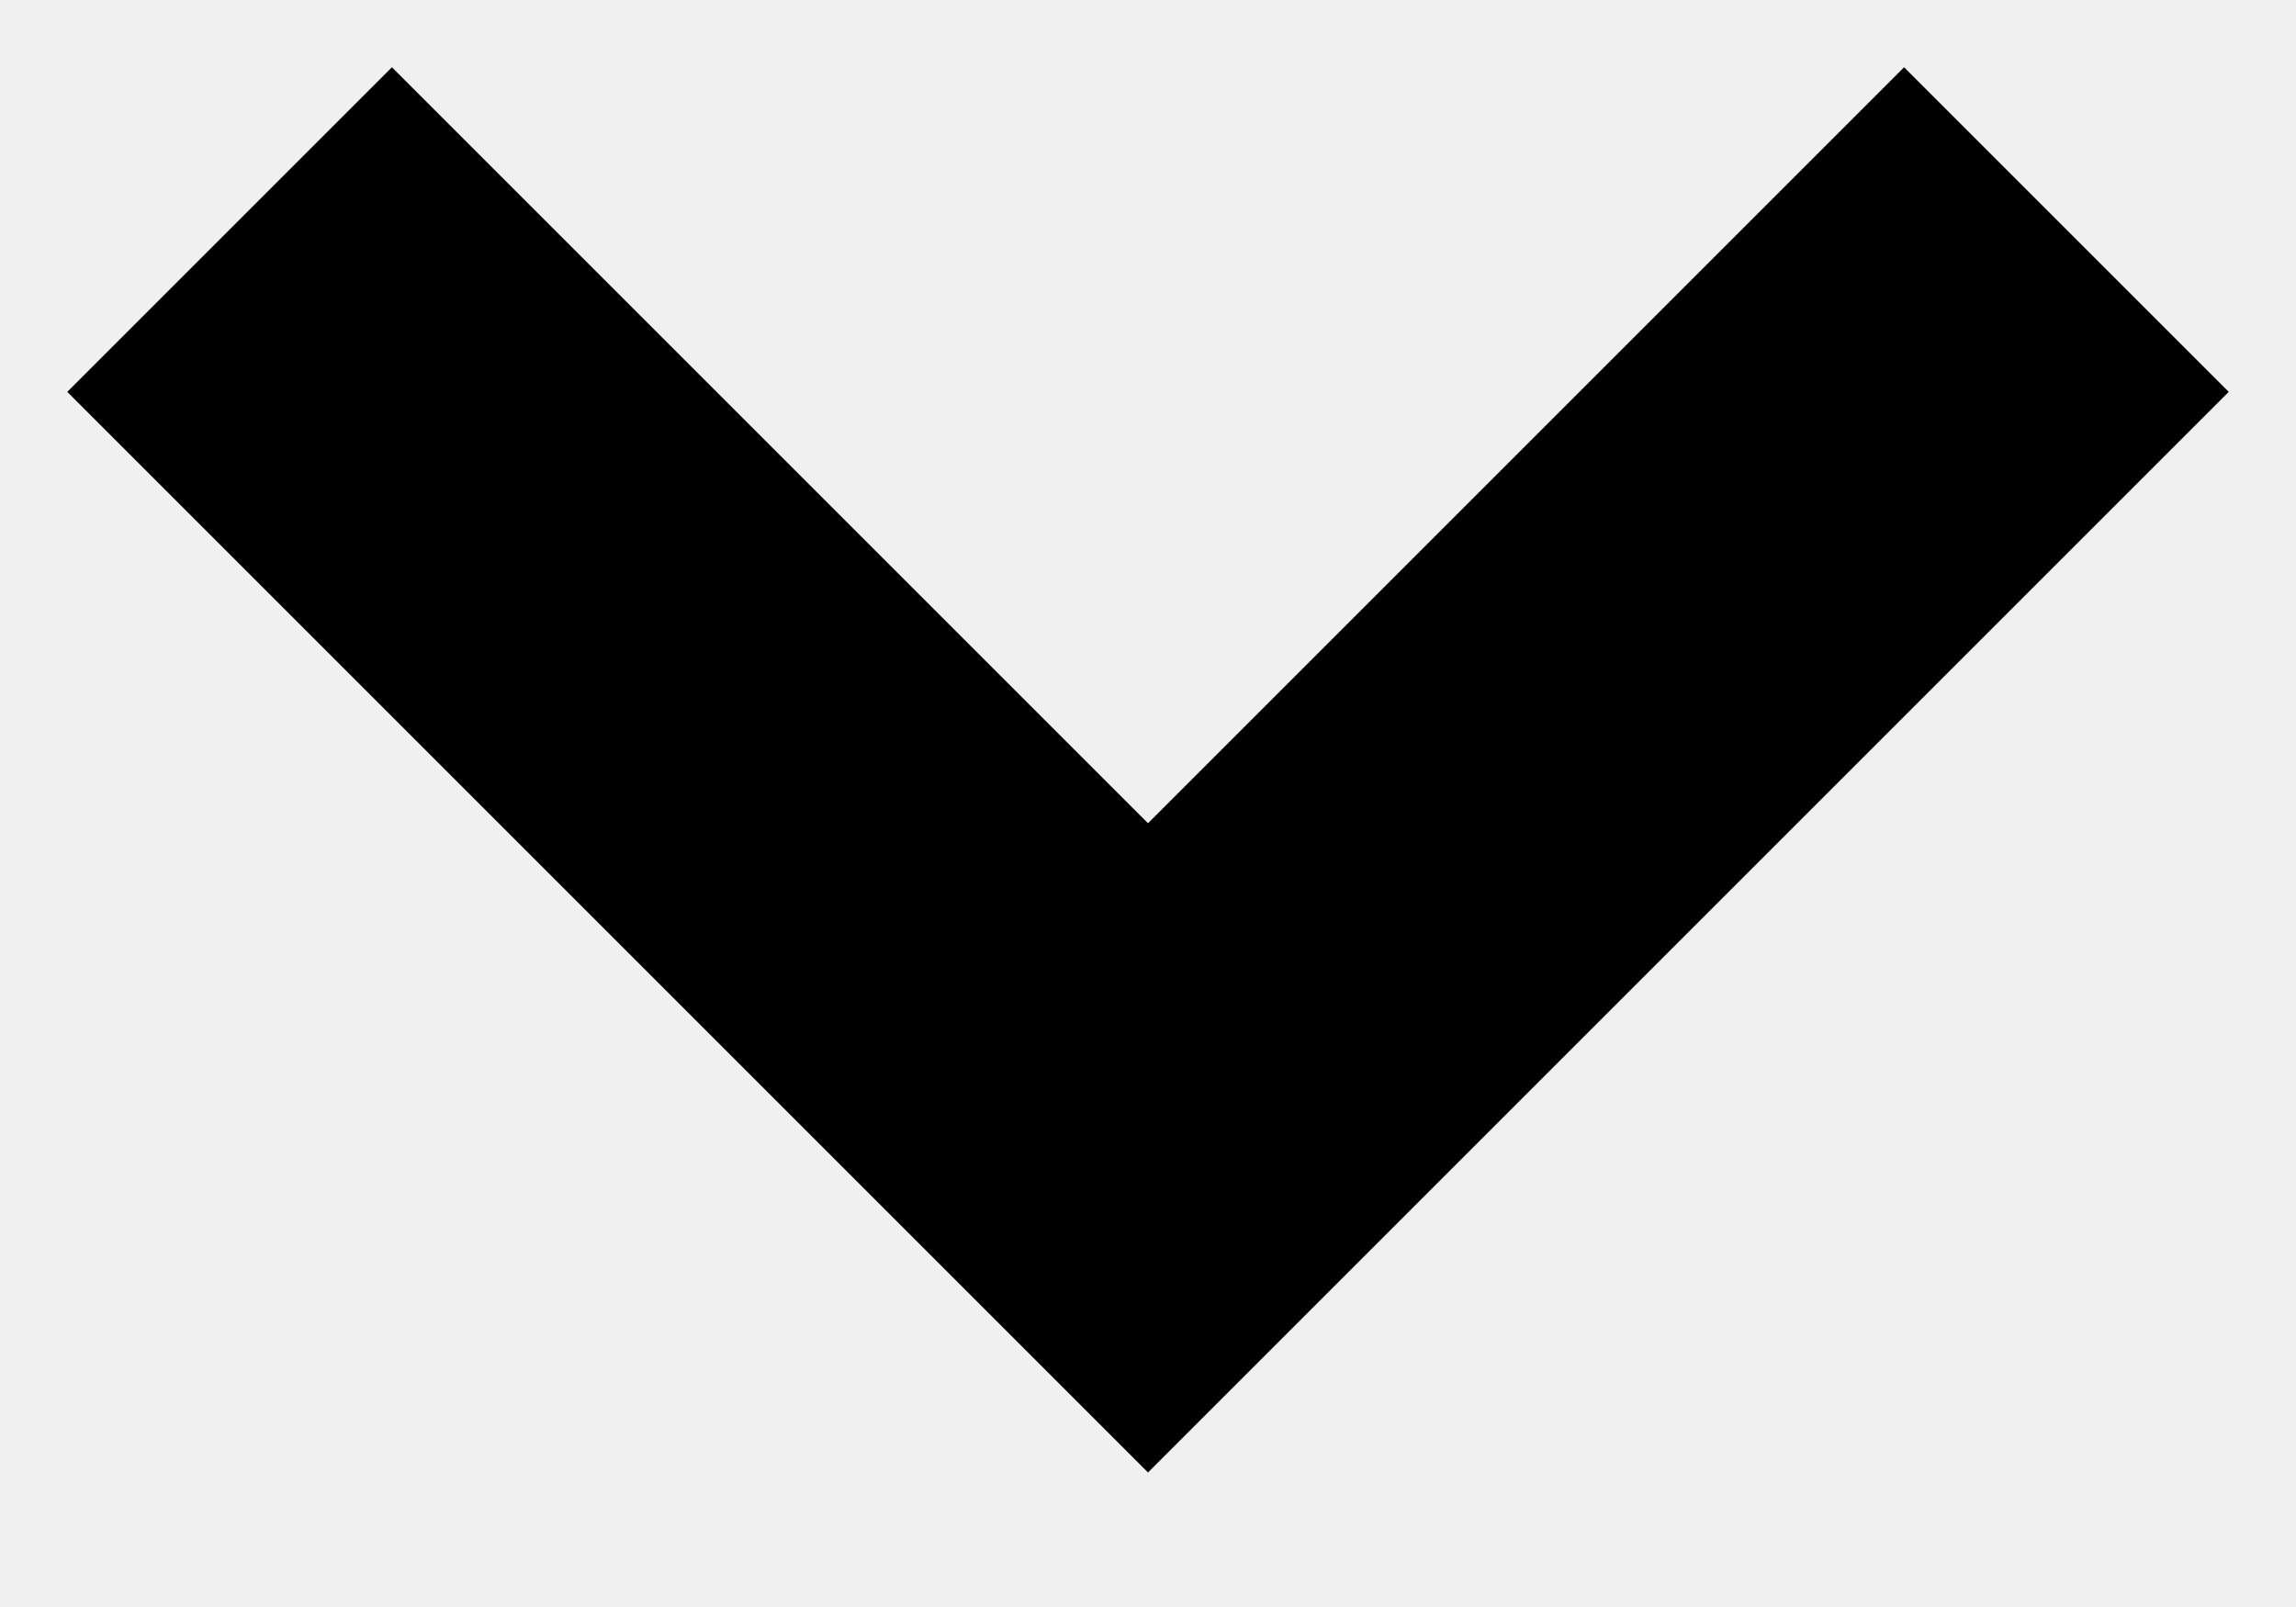
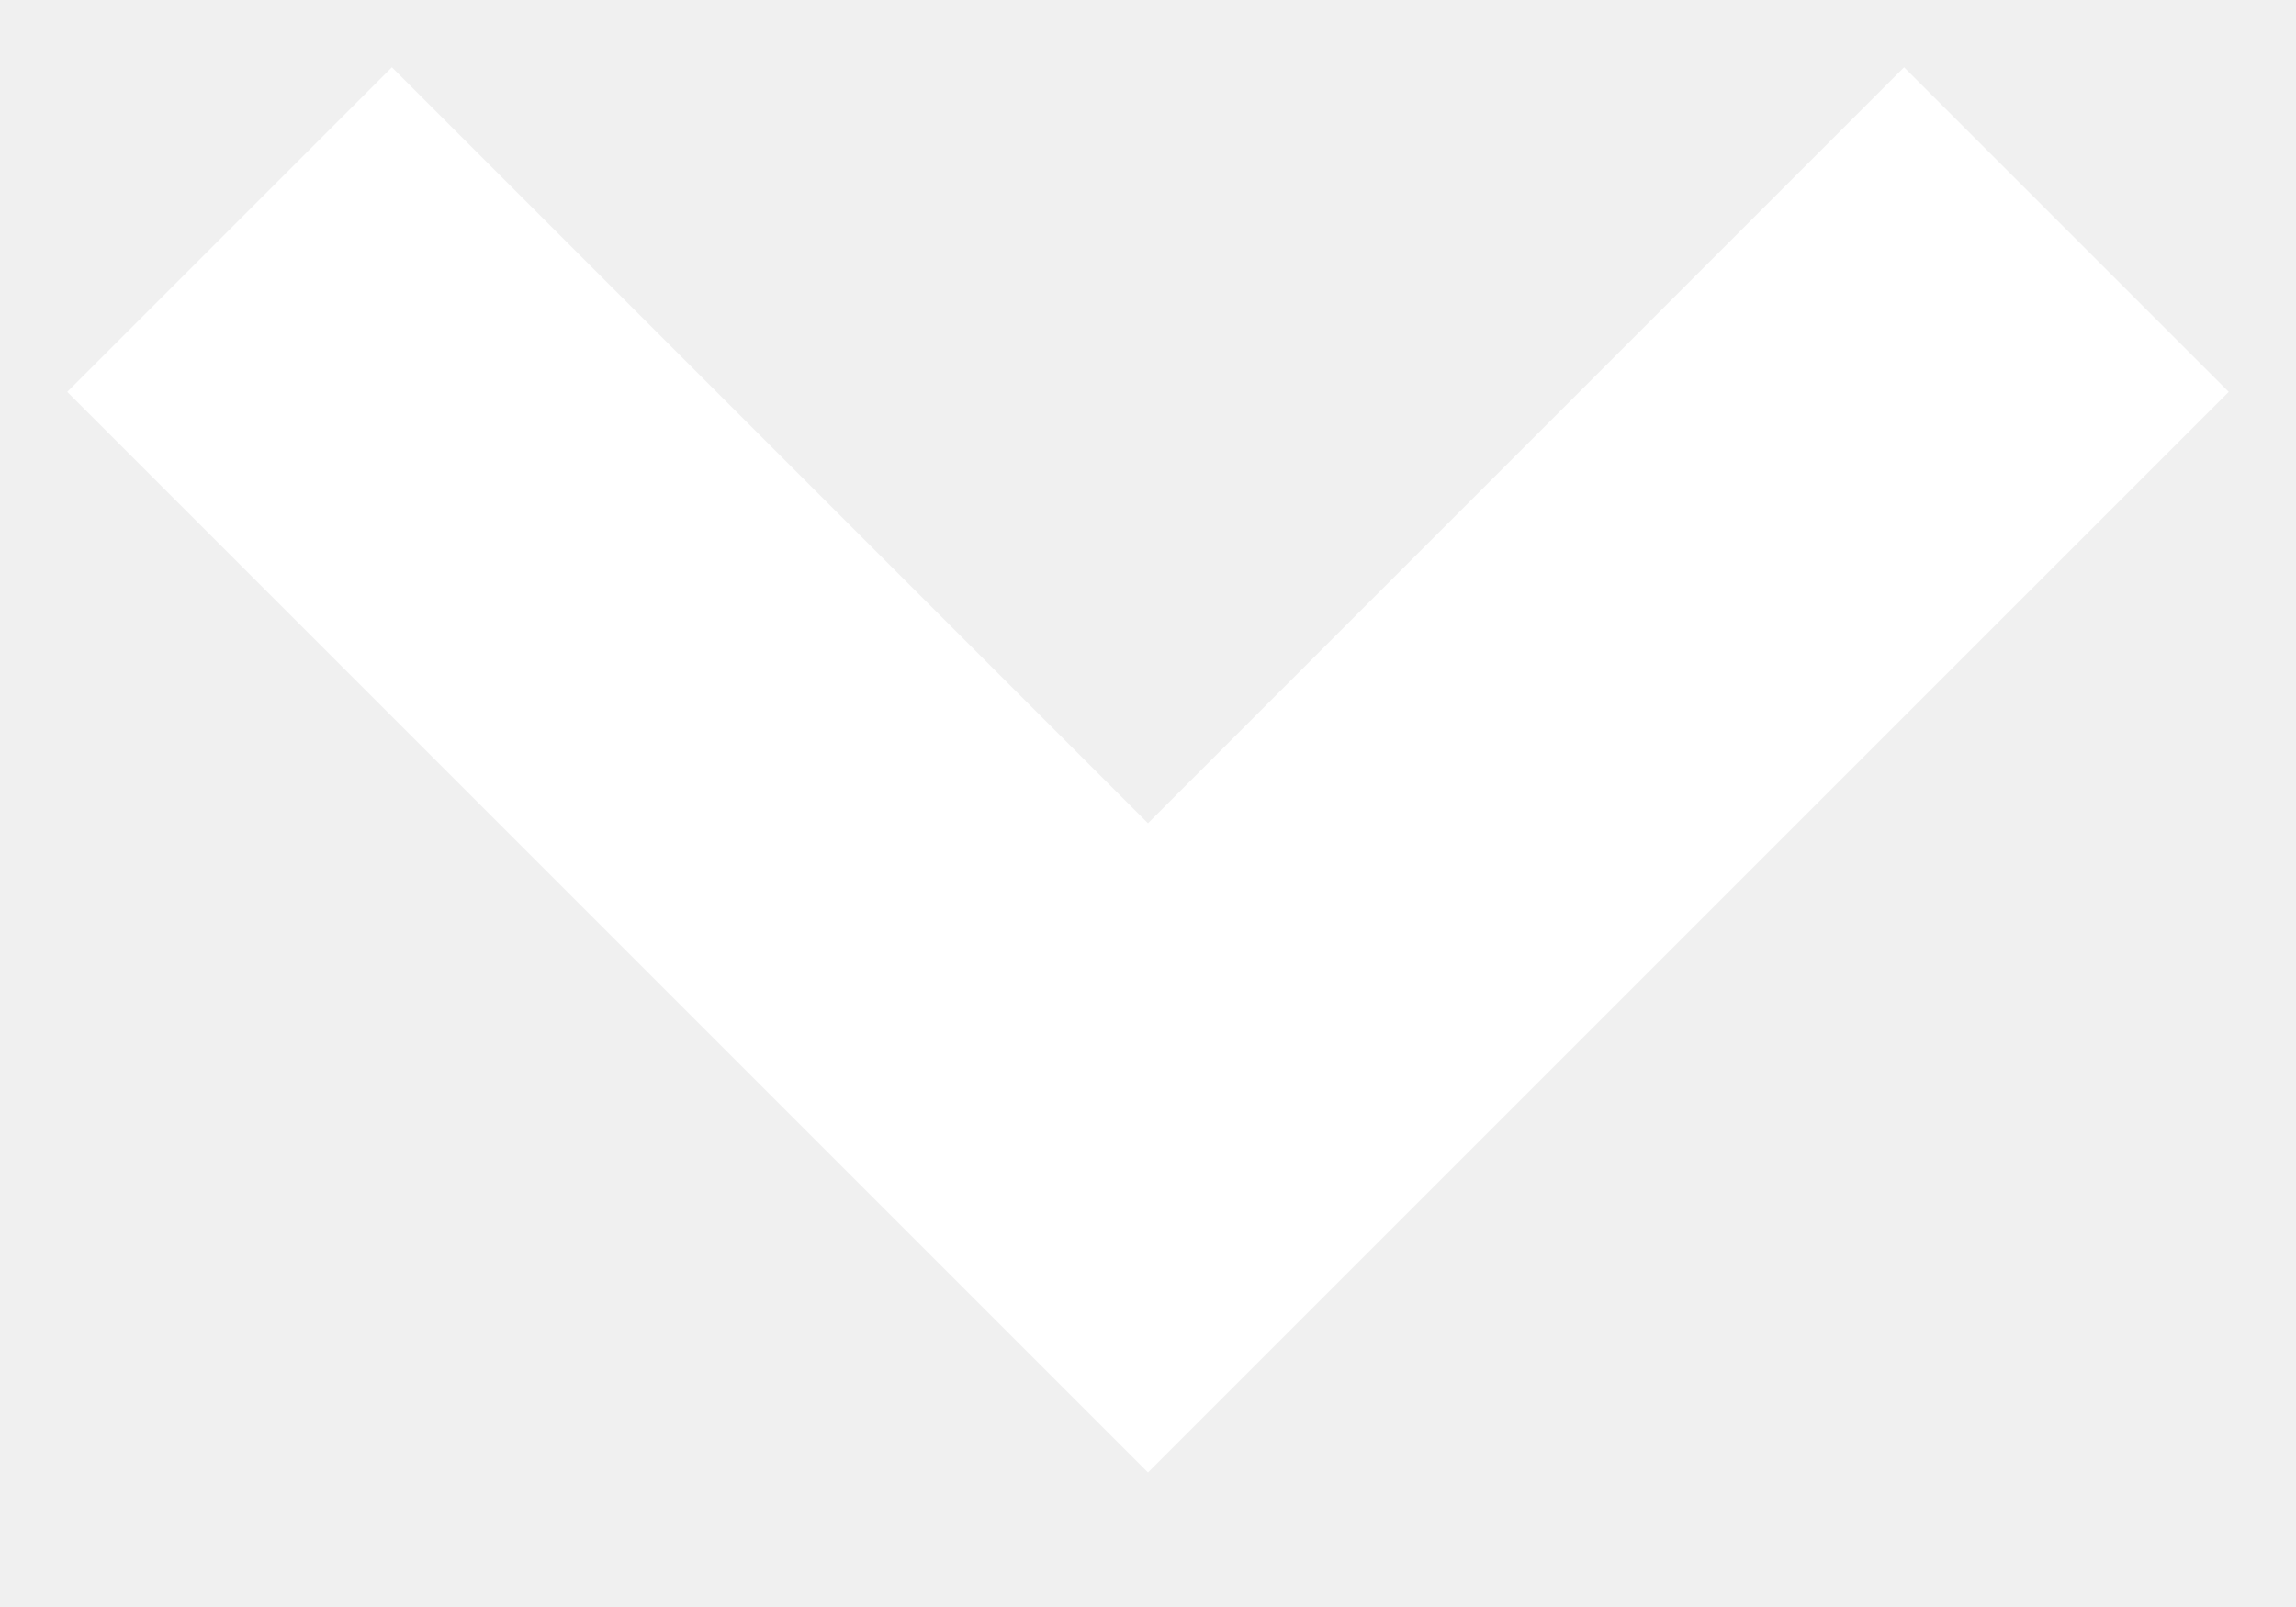
<svg xmlns="http://www.w3.org/2000/svg" width="10" height="7" viewBox="0 0 10 7" fill="none">
-   <path d="M8.293 0.293L5 3.586L1.707 0.293L0.293 1.707L5 6.414L9.707 1.707L8.293 0.293Z" fill="black" />
+   <path d="M8.293 0.293L5 3.586L1.707 0.293L0.293 1.707L5 6.414L9.707 1.707L8.293 0.293Z" fill="white" />
</svg>
